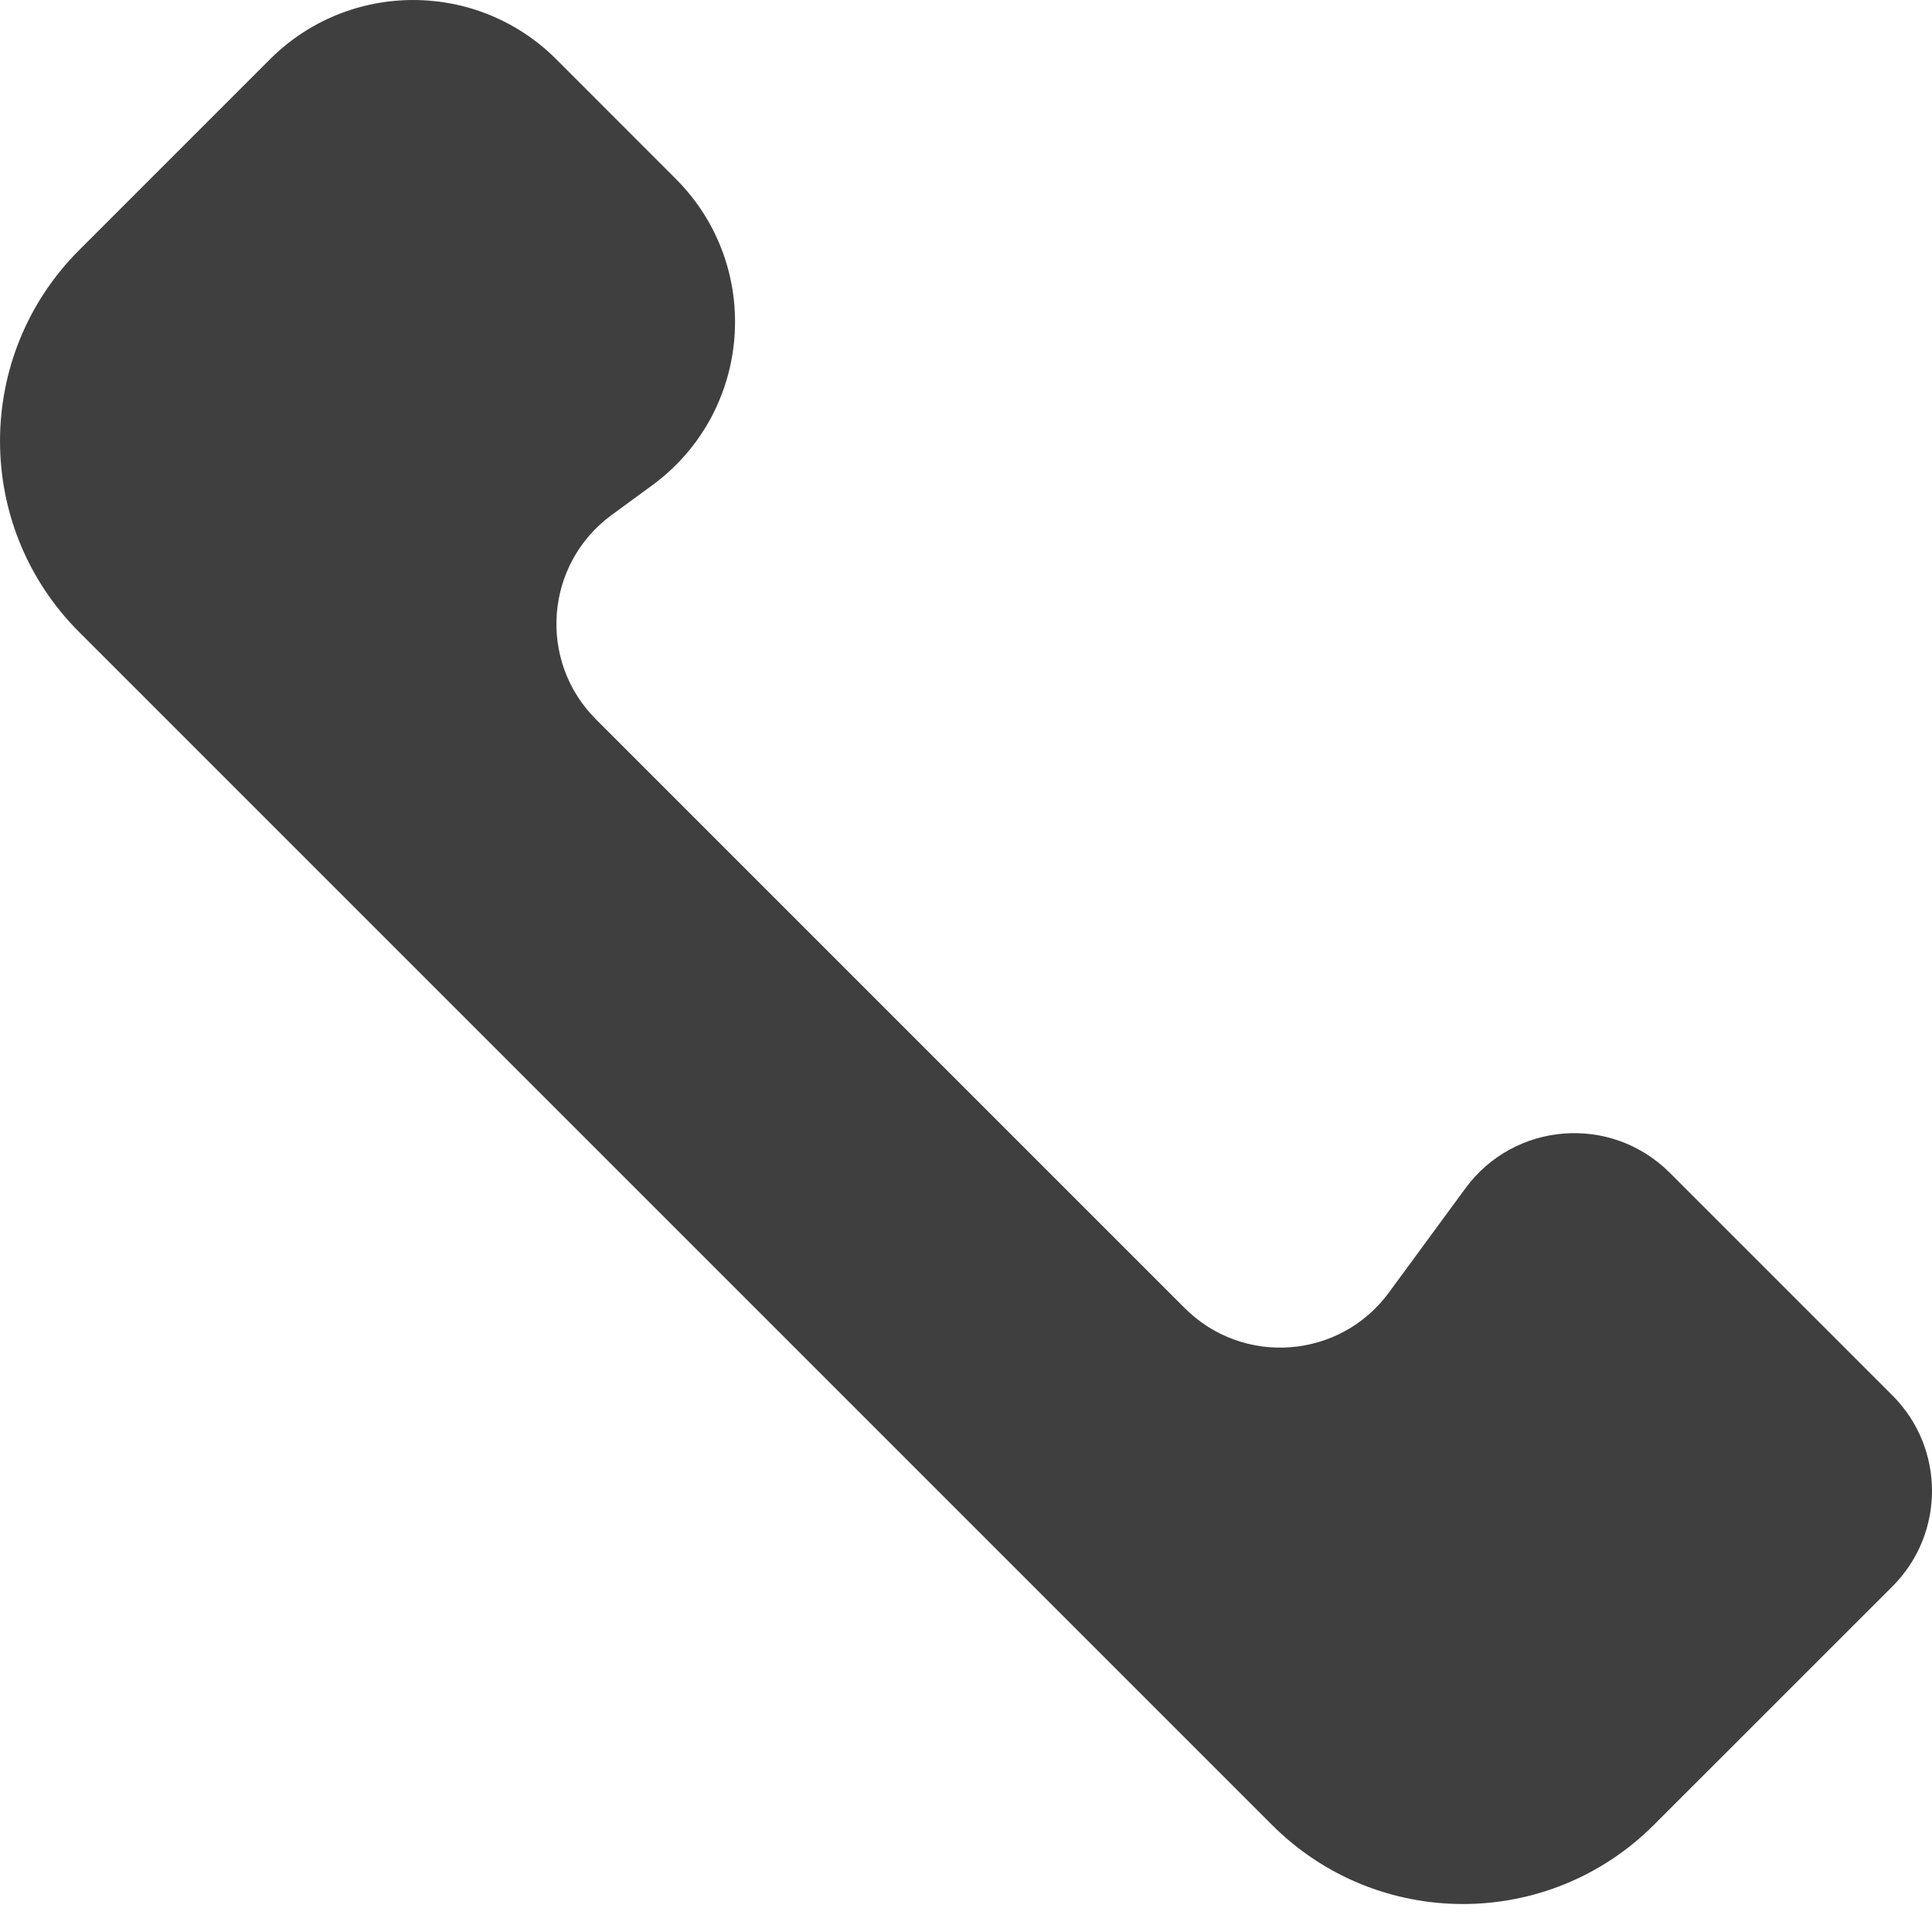
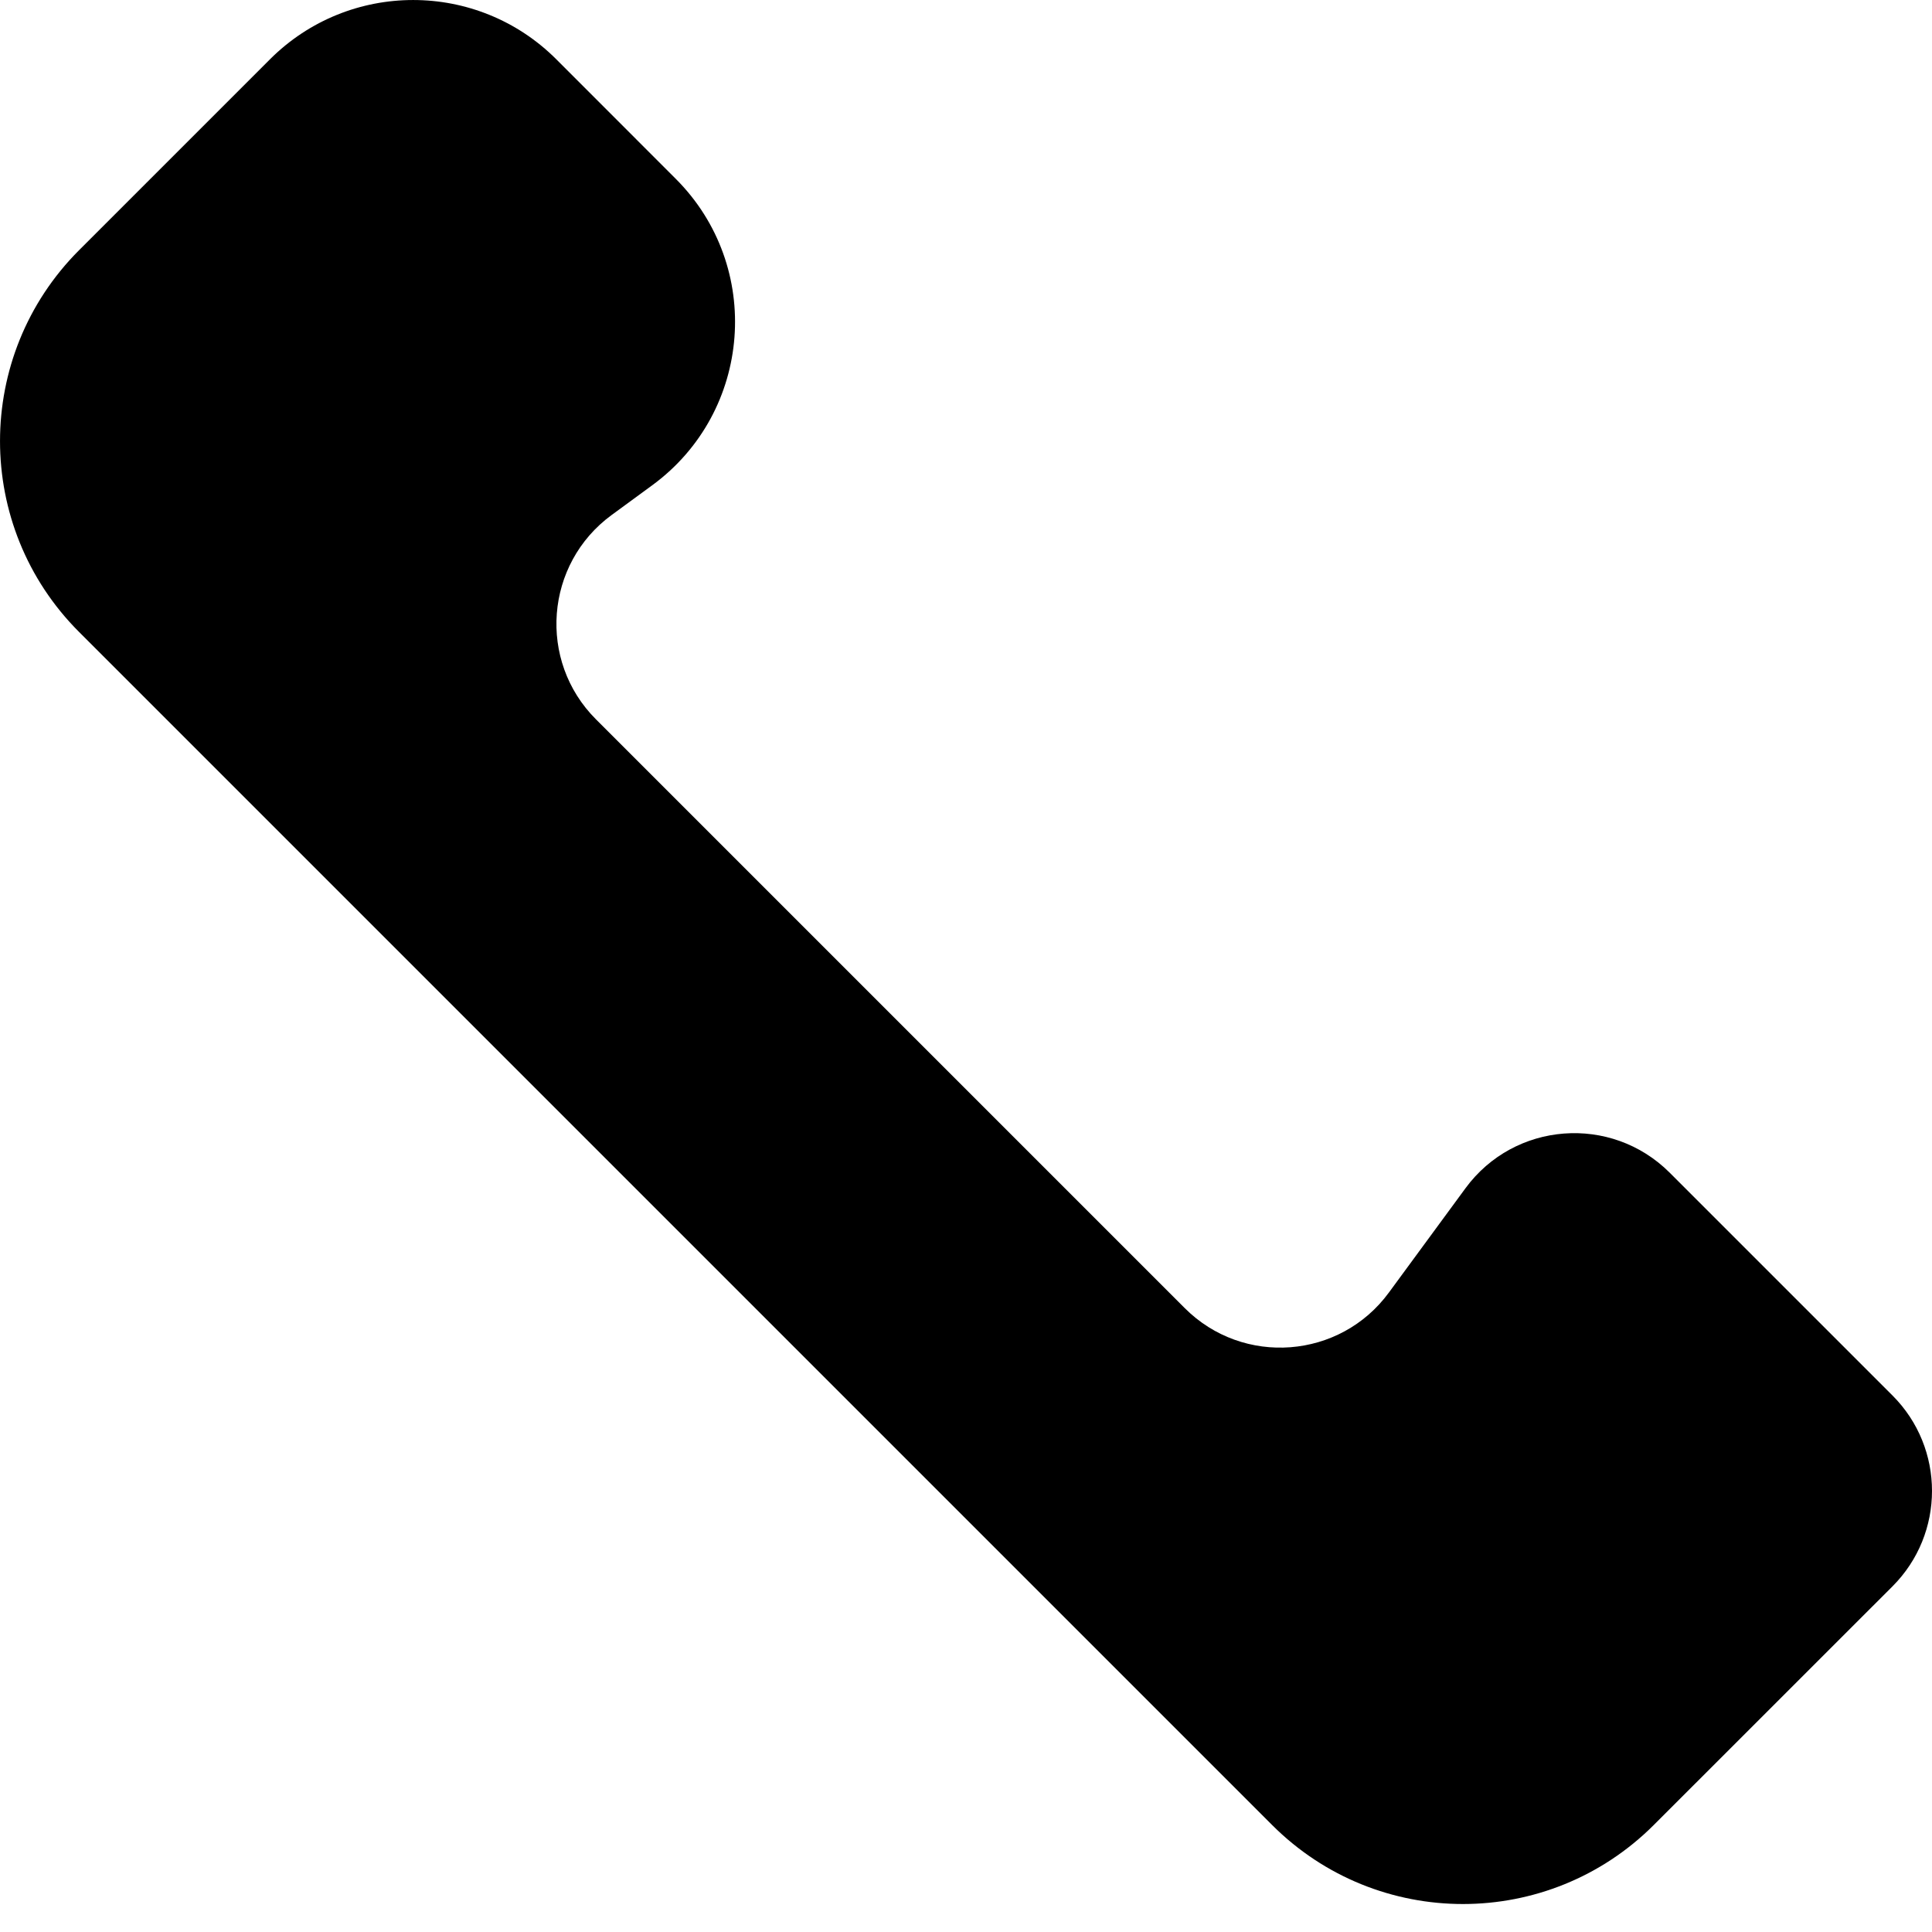
<svg xmlns="http://www.w3.org/2000/svg" width="28" height="28" viewBox="0 0 28 28" fill="none">
-   <path d="M24.198 16.995C23.35 16.148 21.947 16.255 21.238 17.222L20.13 18.731C19.422 19.698 18.018 19.806 17.17 18.958C15.935 17.723 14.224 16.012 12.903 14.691C11.583 13.371 9.872 11.66 8.637 10.425C7.789 9.577 7.897 8.173 8.864 7.464L9.454 7.032C10.904 5.968 11.065 3.862 9.793 2.591L8.062 0.859C6.916 -0.286 5.059 -0.286 3.913 0.859L1.146 3.626C-0.381 5.154 -0.382 7.63 1.145 9.158C3.574 11.586 7.125 15.137 9.791 17.804C12.457 20.47 16.009 24.021 18.437 26.45C19.965 27.977 22.441 27.976 23.969 26.448L27.427 22.991C28.191 22.227 28.191 20.988 27.427 20.224L24.198 16.995Z" fill="#3F3F3F" />
+   <path d="M24.198 16.995C23.35 16.148 21.947 16.255 21.238 17.222L20.13 18.731C19.422 19.698 18.018 19.806 17.17 18.958C15.935 17.723 14.224 16.012 12.903 14.691C11.583 13.371 9.872 11.66 8.637 10.425C7.789 9.577 7.897 8.173 8.864 7.464L9.454 7.032C10.904 5.968 11.065 3.862 9.793 2.591L8.062 0.859C6.916 -0.286 5.059 -0.286 3.913 0.859L1.146 3.626C-0.381 5.154 -0.382 7.63 1.145 9.158C3.574 11.586 7.125 15.137 9.791 17.804C12.457 20.47 16.009 24.021 18.437 26.45C19.965 27.977 22.441 27.976 23.969 26.448L27.427 22.991C28.191 22.227 28.191 20.988 27.427 20.224L24.198 16.995Z" fill="currentColor" />
</svg>
